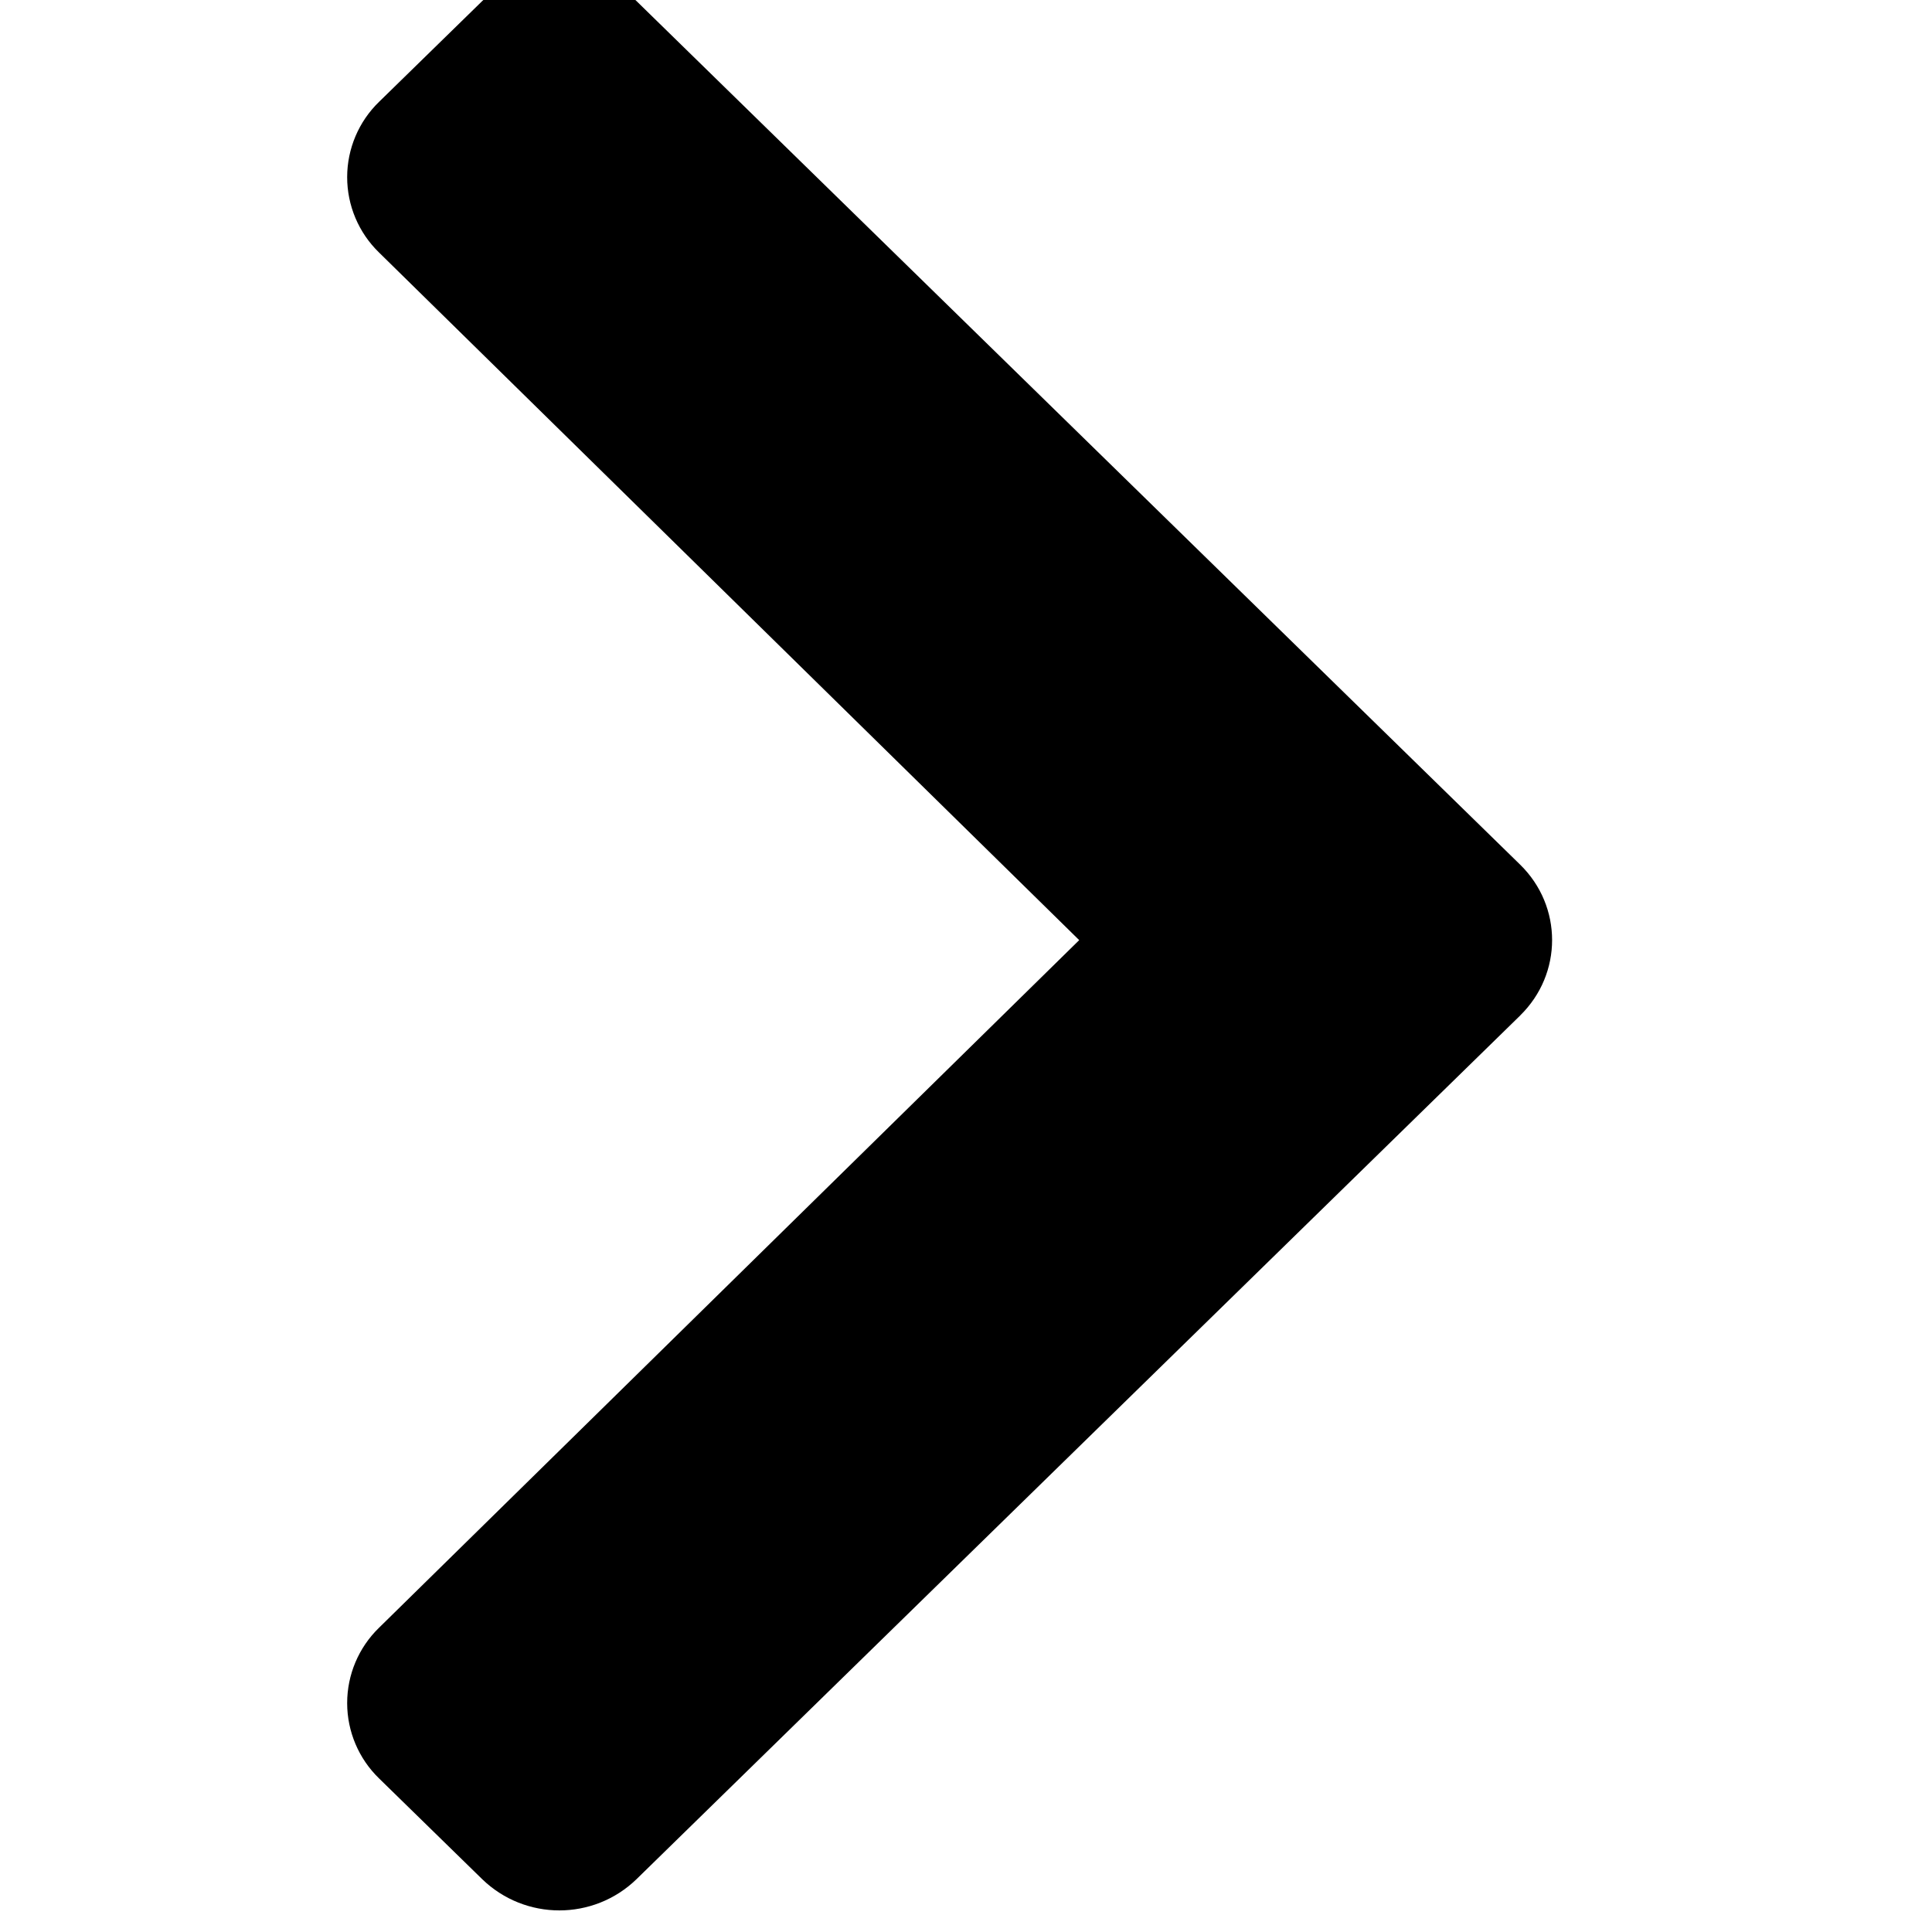
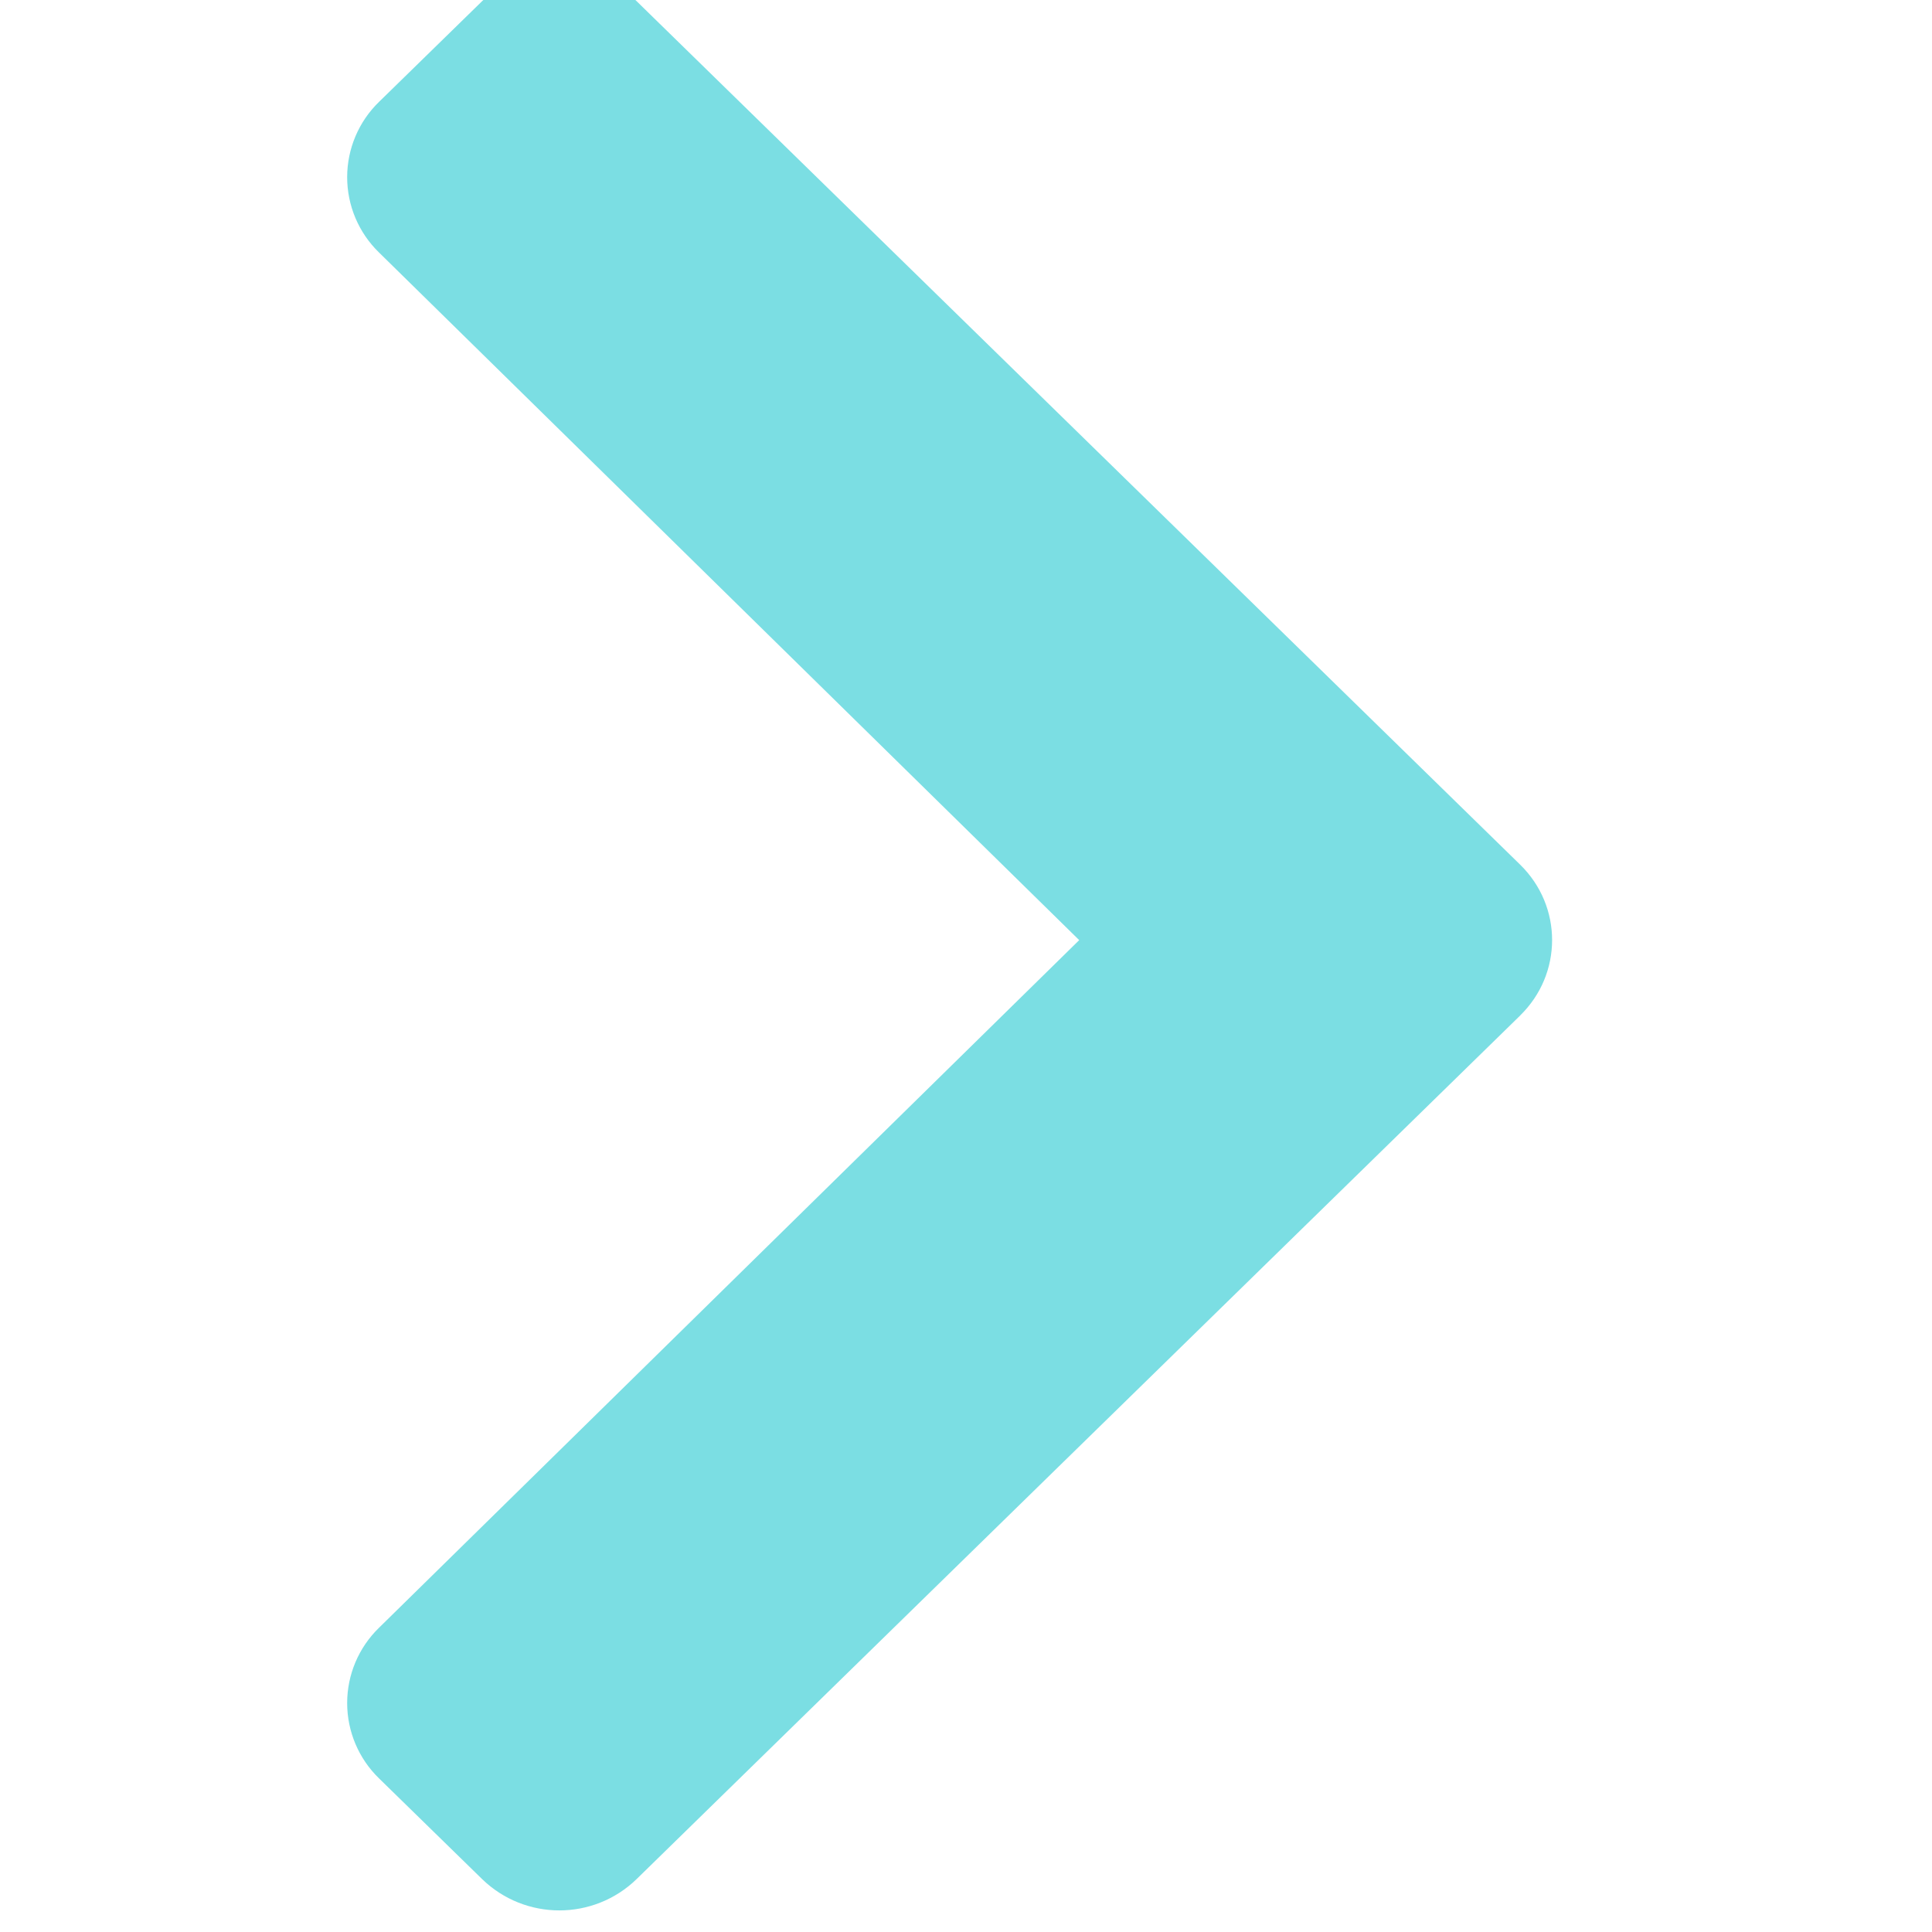
- <svg xmlns="http://www.w3.org/2000/svg" aria-hidden="true" fill="currentColor" height="1em" width="1em" viewBox="64 64 896 896">
+ <svg xmlns="http://www.w3.org/2000/svg" aria-hidden="true" fill="rgb(123 222 227)" height="1em" width="1em" viewBox="64 64 896 896">
  <g style="transform: scale(25)">
    <path d="M30.76 21.399L14.368 37.42a2.058 2.058 0 0 1-2.863 0l-1.912-1.868a1.947 1.947 0 0 1-.003-2.795L22.58 20 9.59 7.243a1.947 1.947 0 0 1 .003-2.795l1.912-1.868a2.058 2.058 0 0 1 2.863 0L30.76 18.6c.79.773.79 2.025 0 2.798z" fill-rule="nonzero" />
  </g>
</svg>
